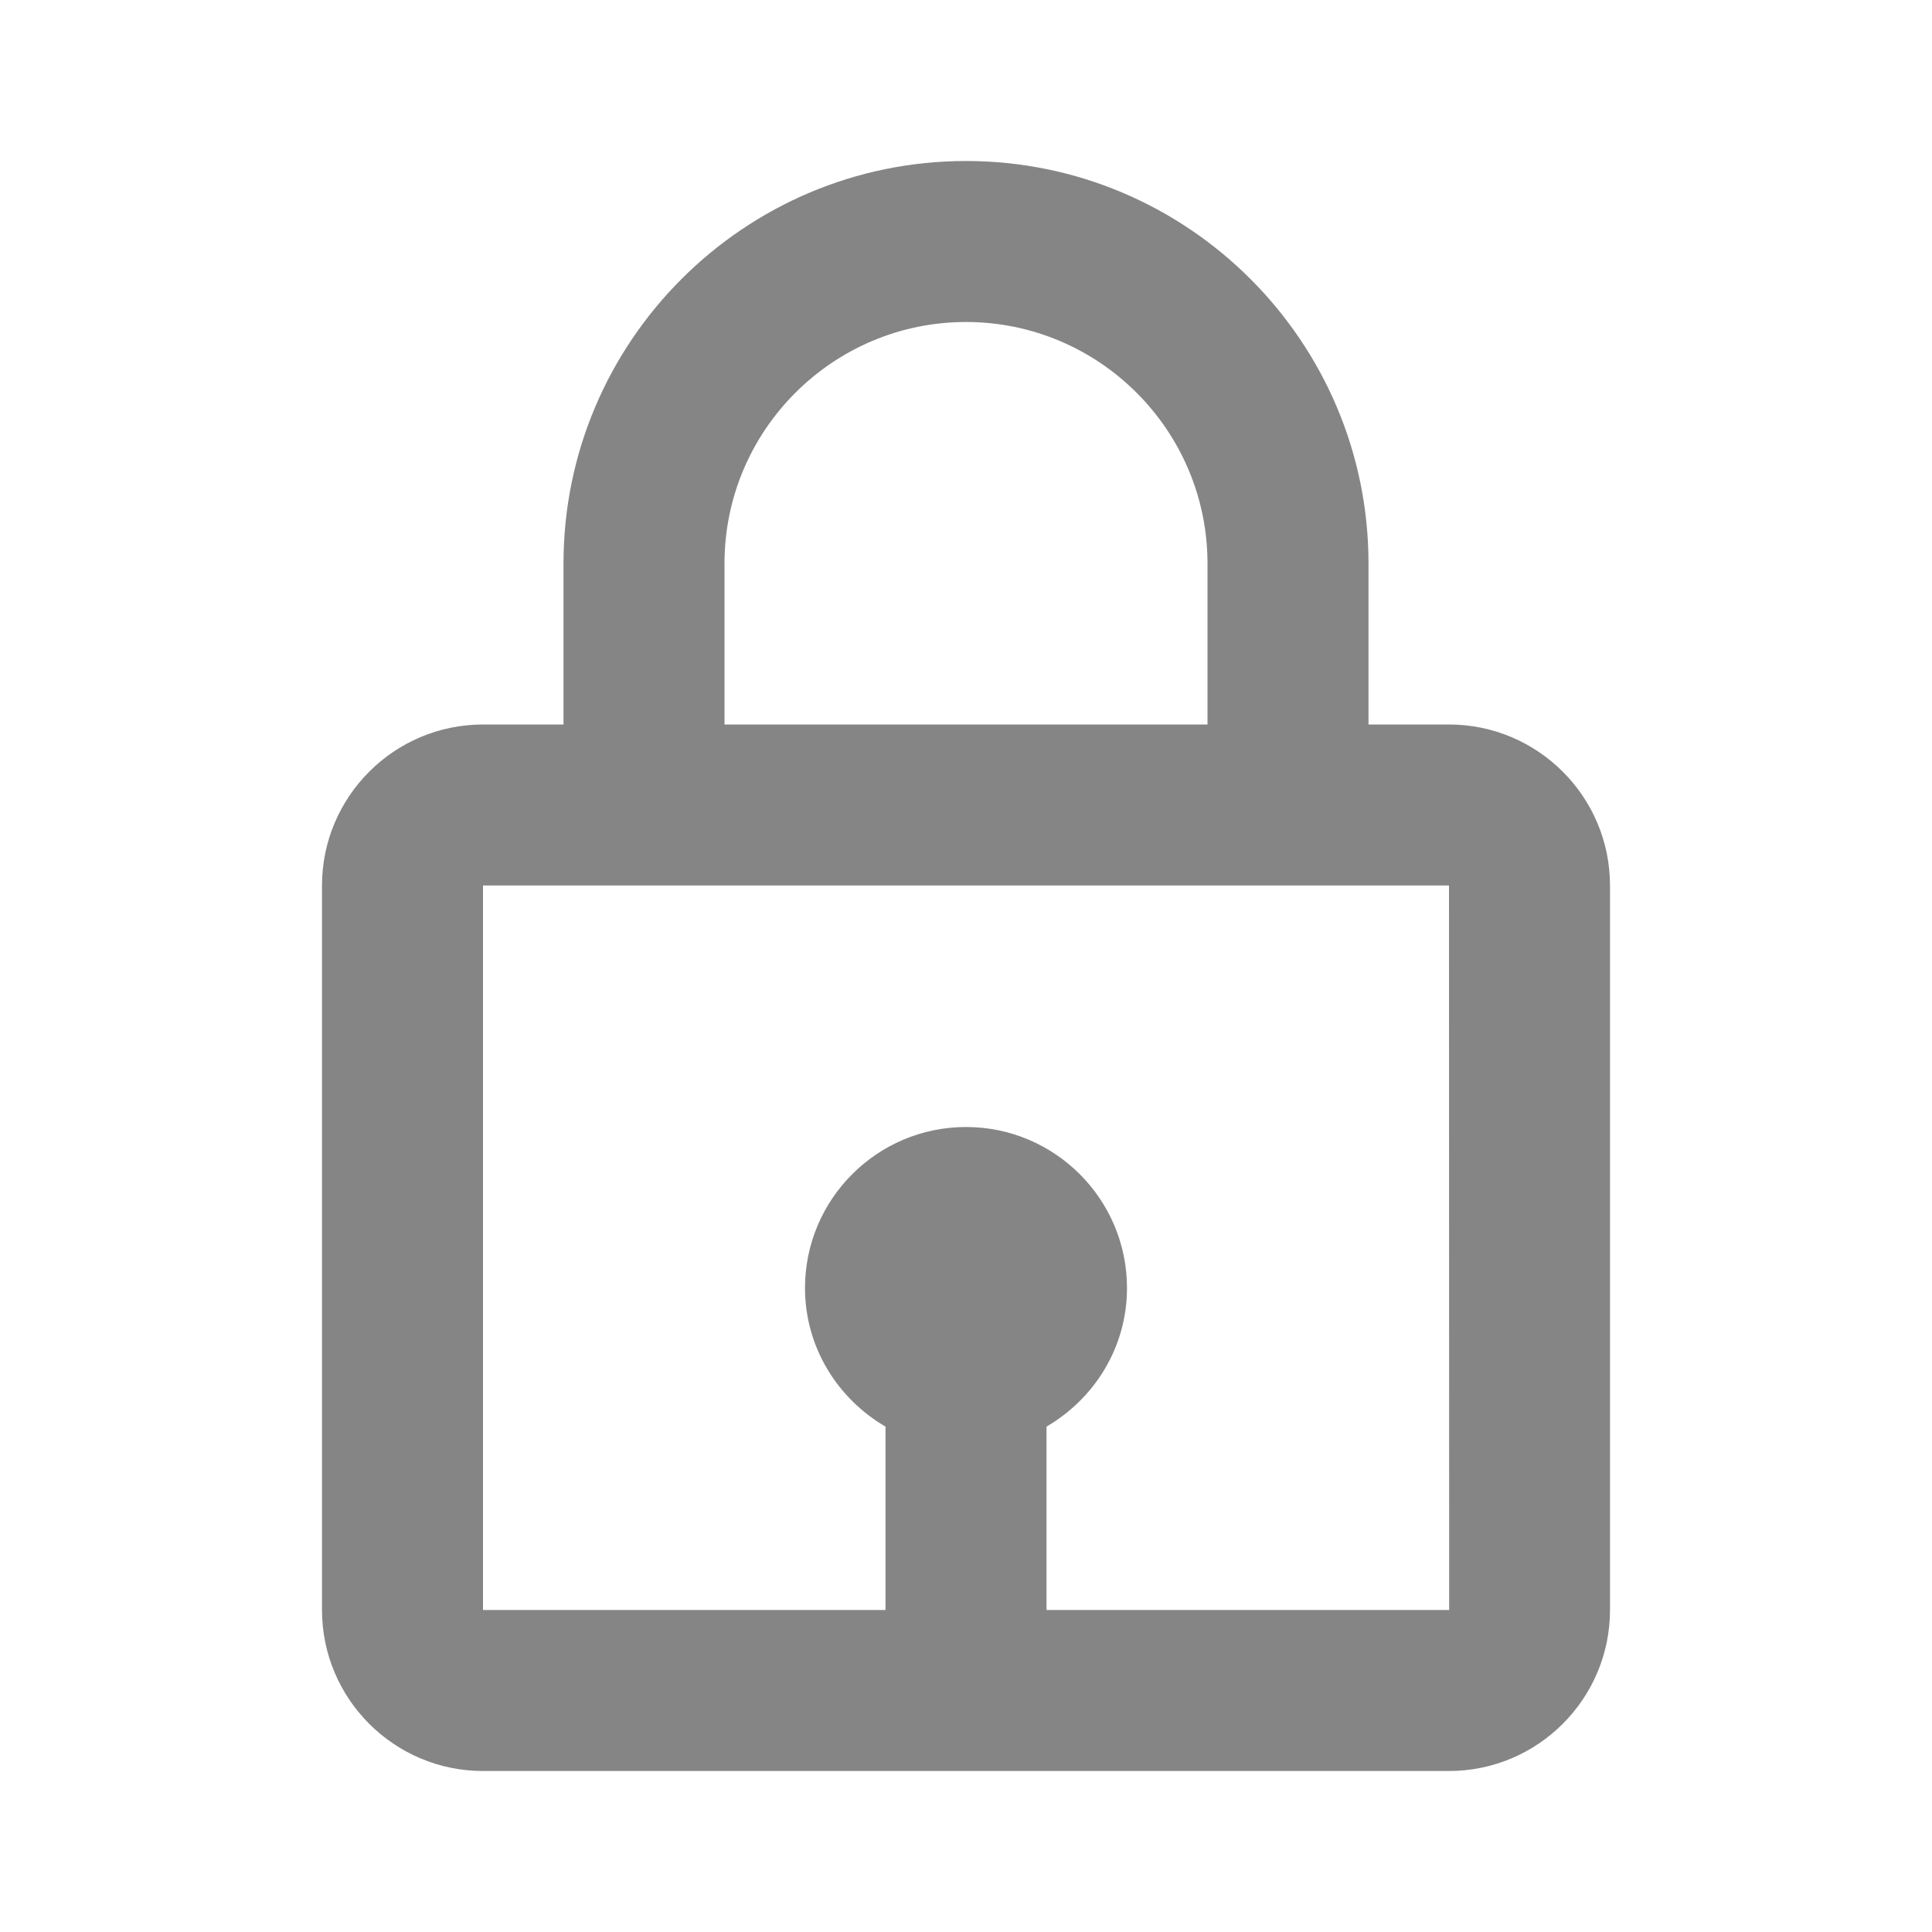
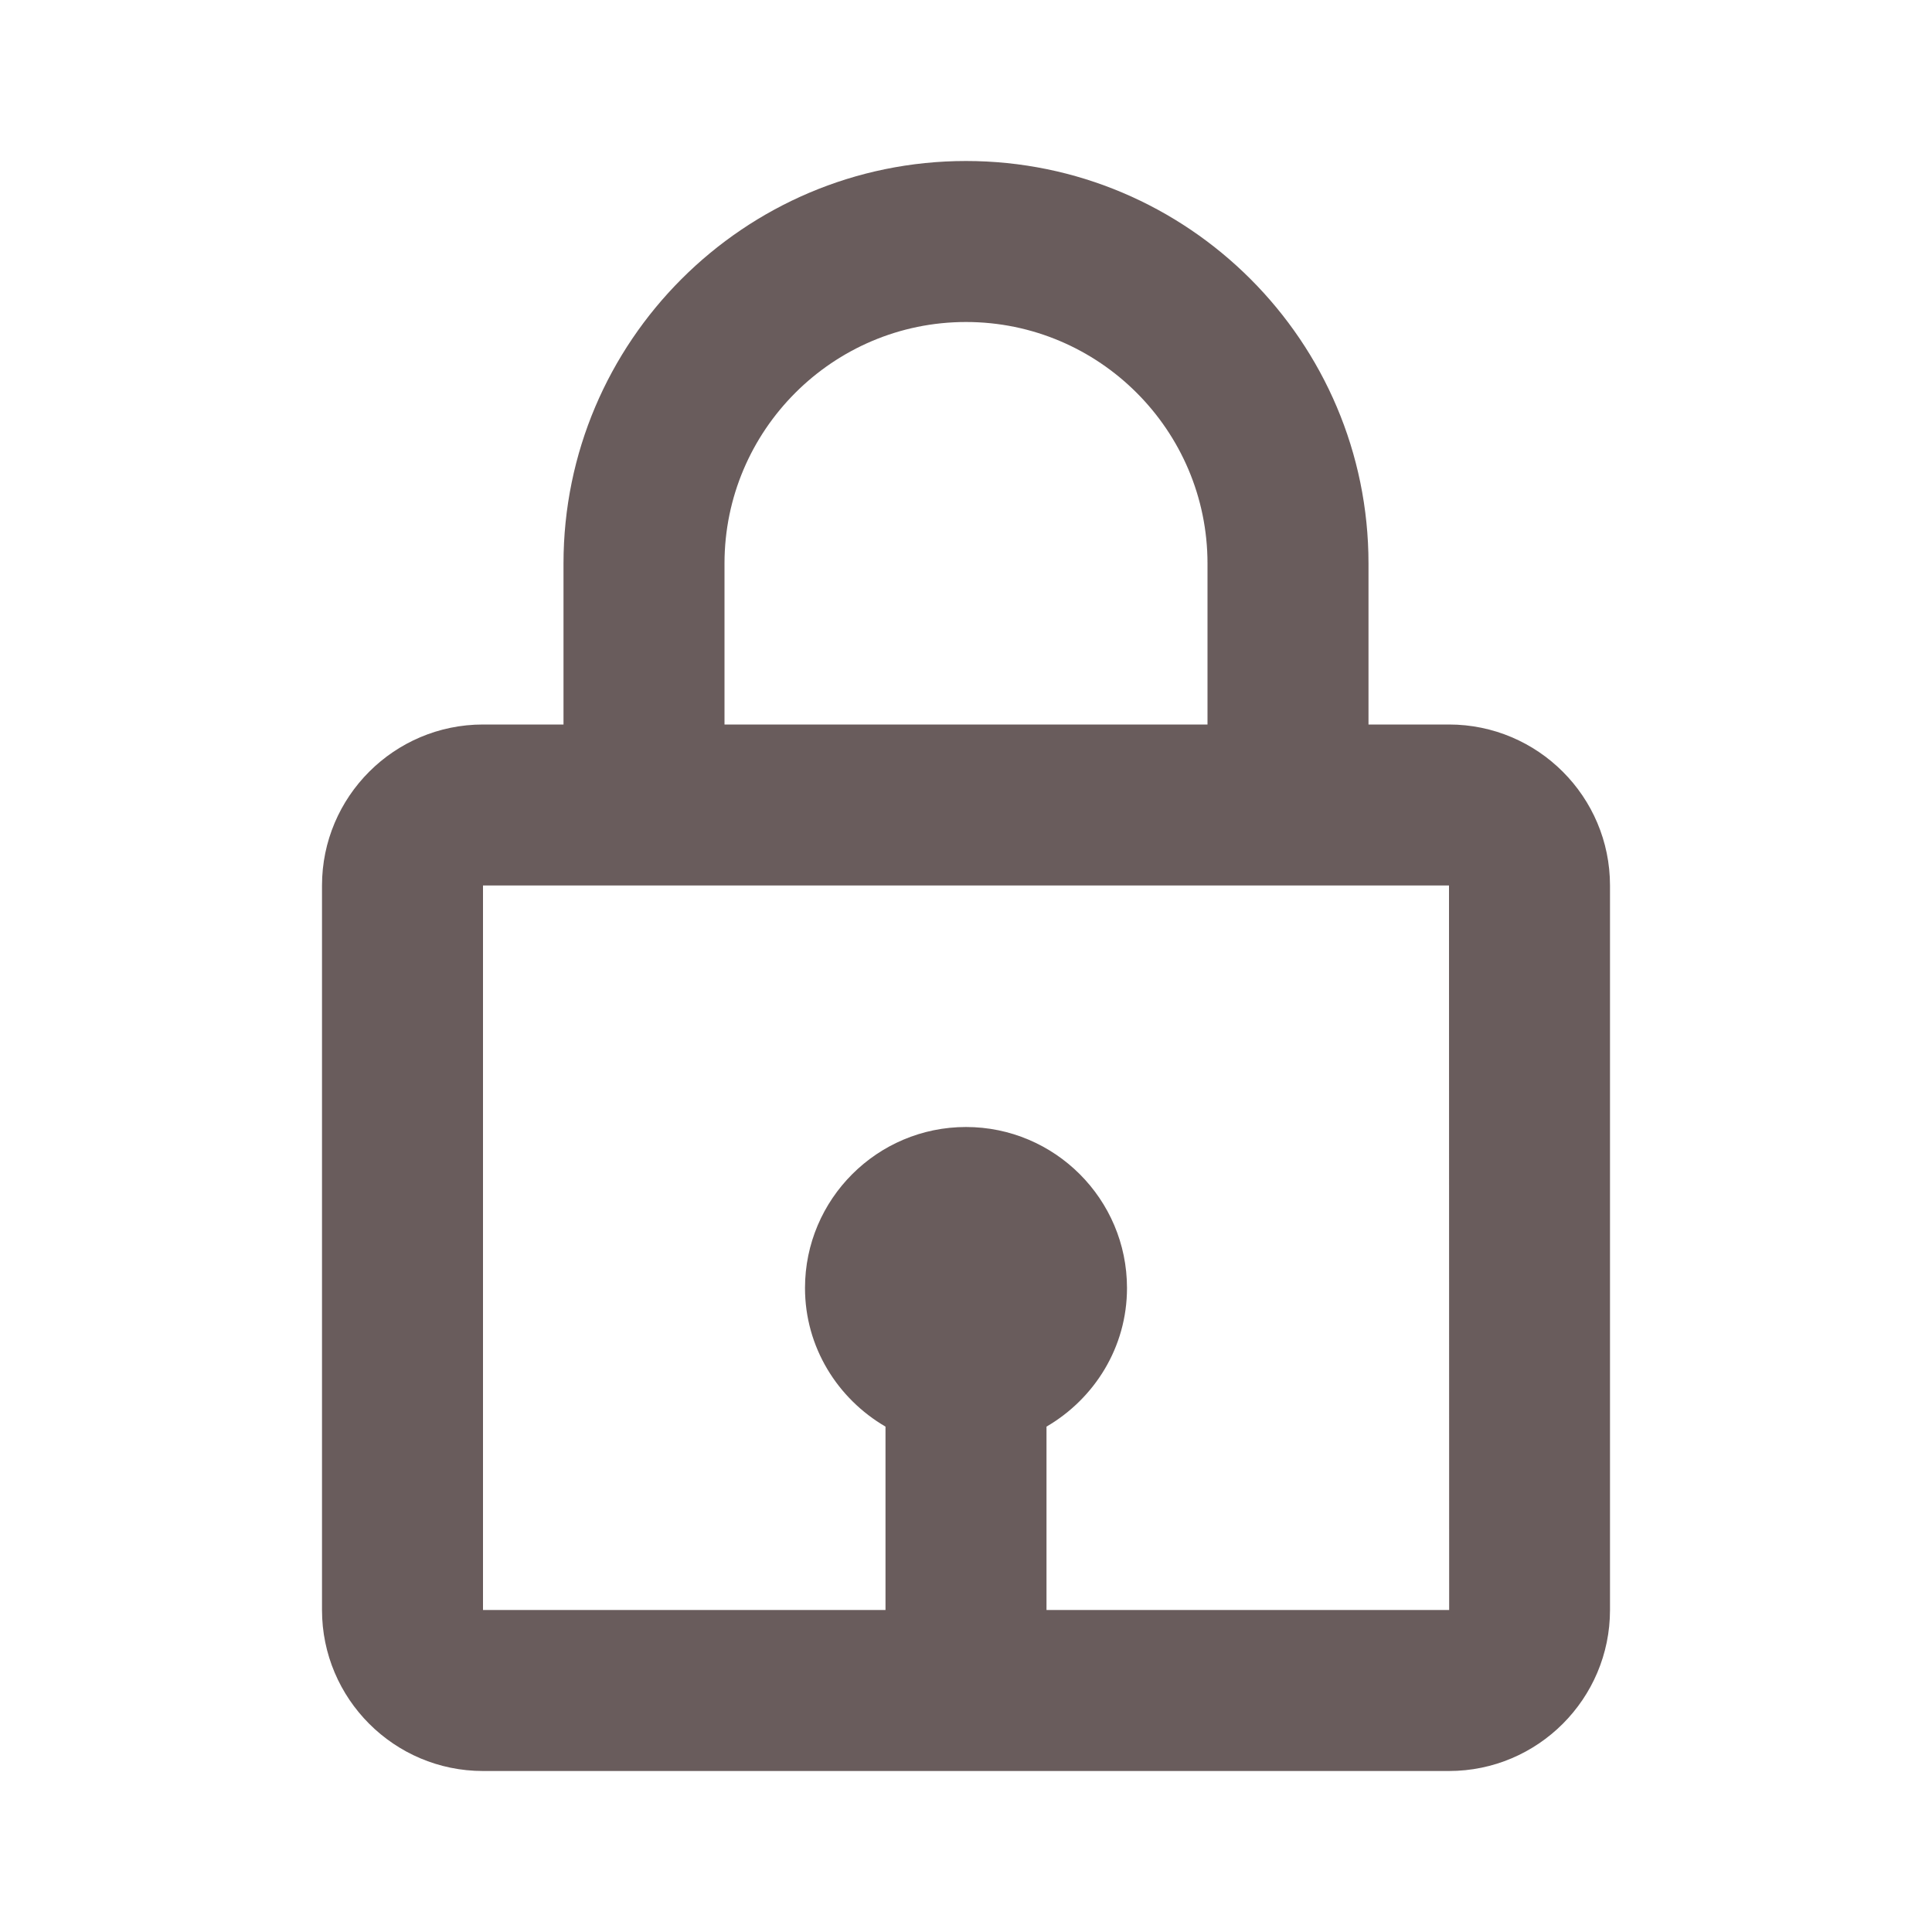
- <svg xmlns="http://www.w3.org/2000/svg" width="24" height="24" viewBox="0 0 24 24" style="fill: #858585 ;transform: ;msFilter:;">
+ <svg xmlns="http://www.w3.org/2000/svg" width="24" height="24" viewBox="0 0 24 24" style="fill: #695C5C ;transform: ;msFilter:;">
  <path d="M12 2C9.243 2 7 4.243 7 7v2H6c-1.103 0-2 .897-2 2v9c0 1.103.897 2 2 2h12c1.103 0 2-.897 2-2v-9c0-1.103-.897-2-2-2h-1V7c0-2.757-2.243-5-5-5zM9 7c0-1.654 1.346-3 3-3s3 1.346 3 3v2H9V7zm9.002 13H13v-2.278c.595-.347 1-.985 1-1.722 0-1.103-.897-2-2-2s-2 .897-2 2c0 .736.405 1.375 1 1.722V20H6v-9h12l.002 9z" />
</svg>
